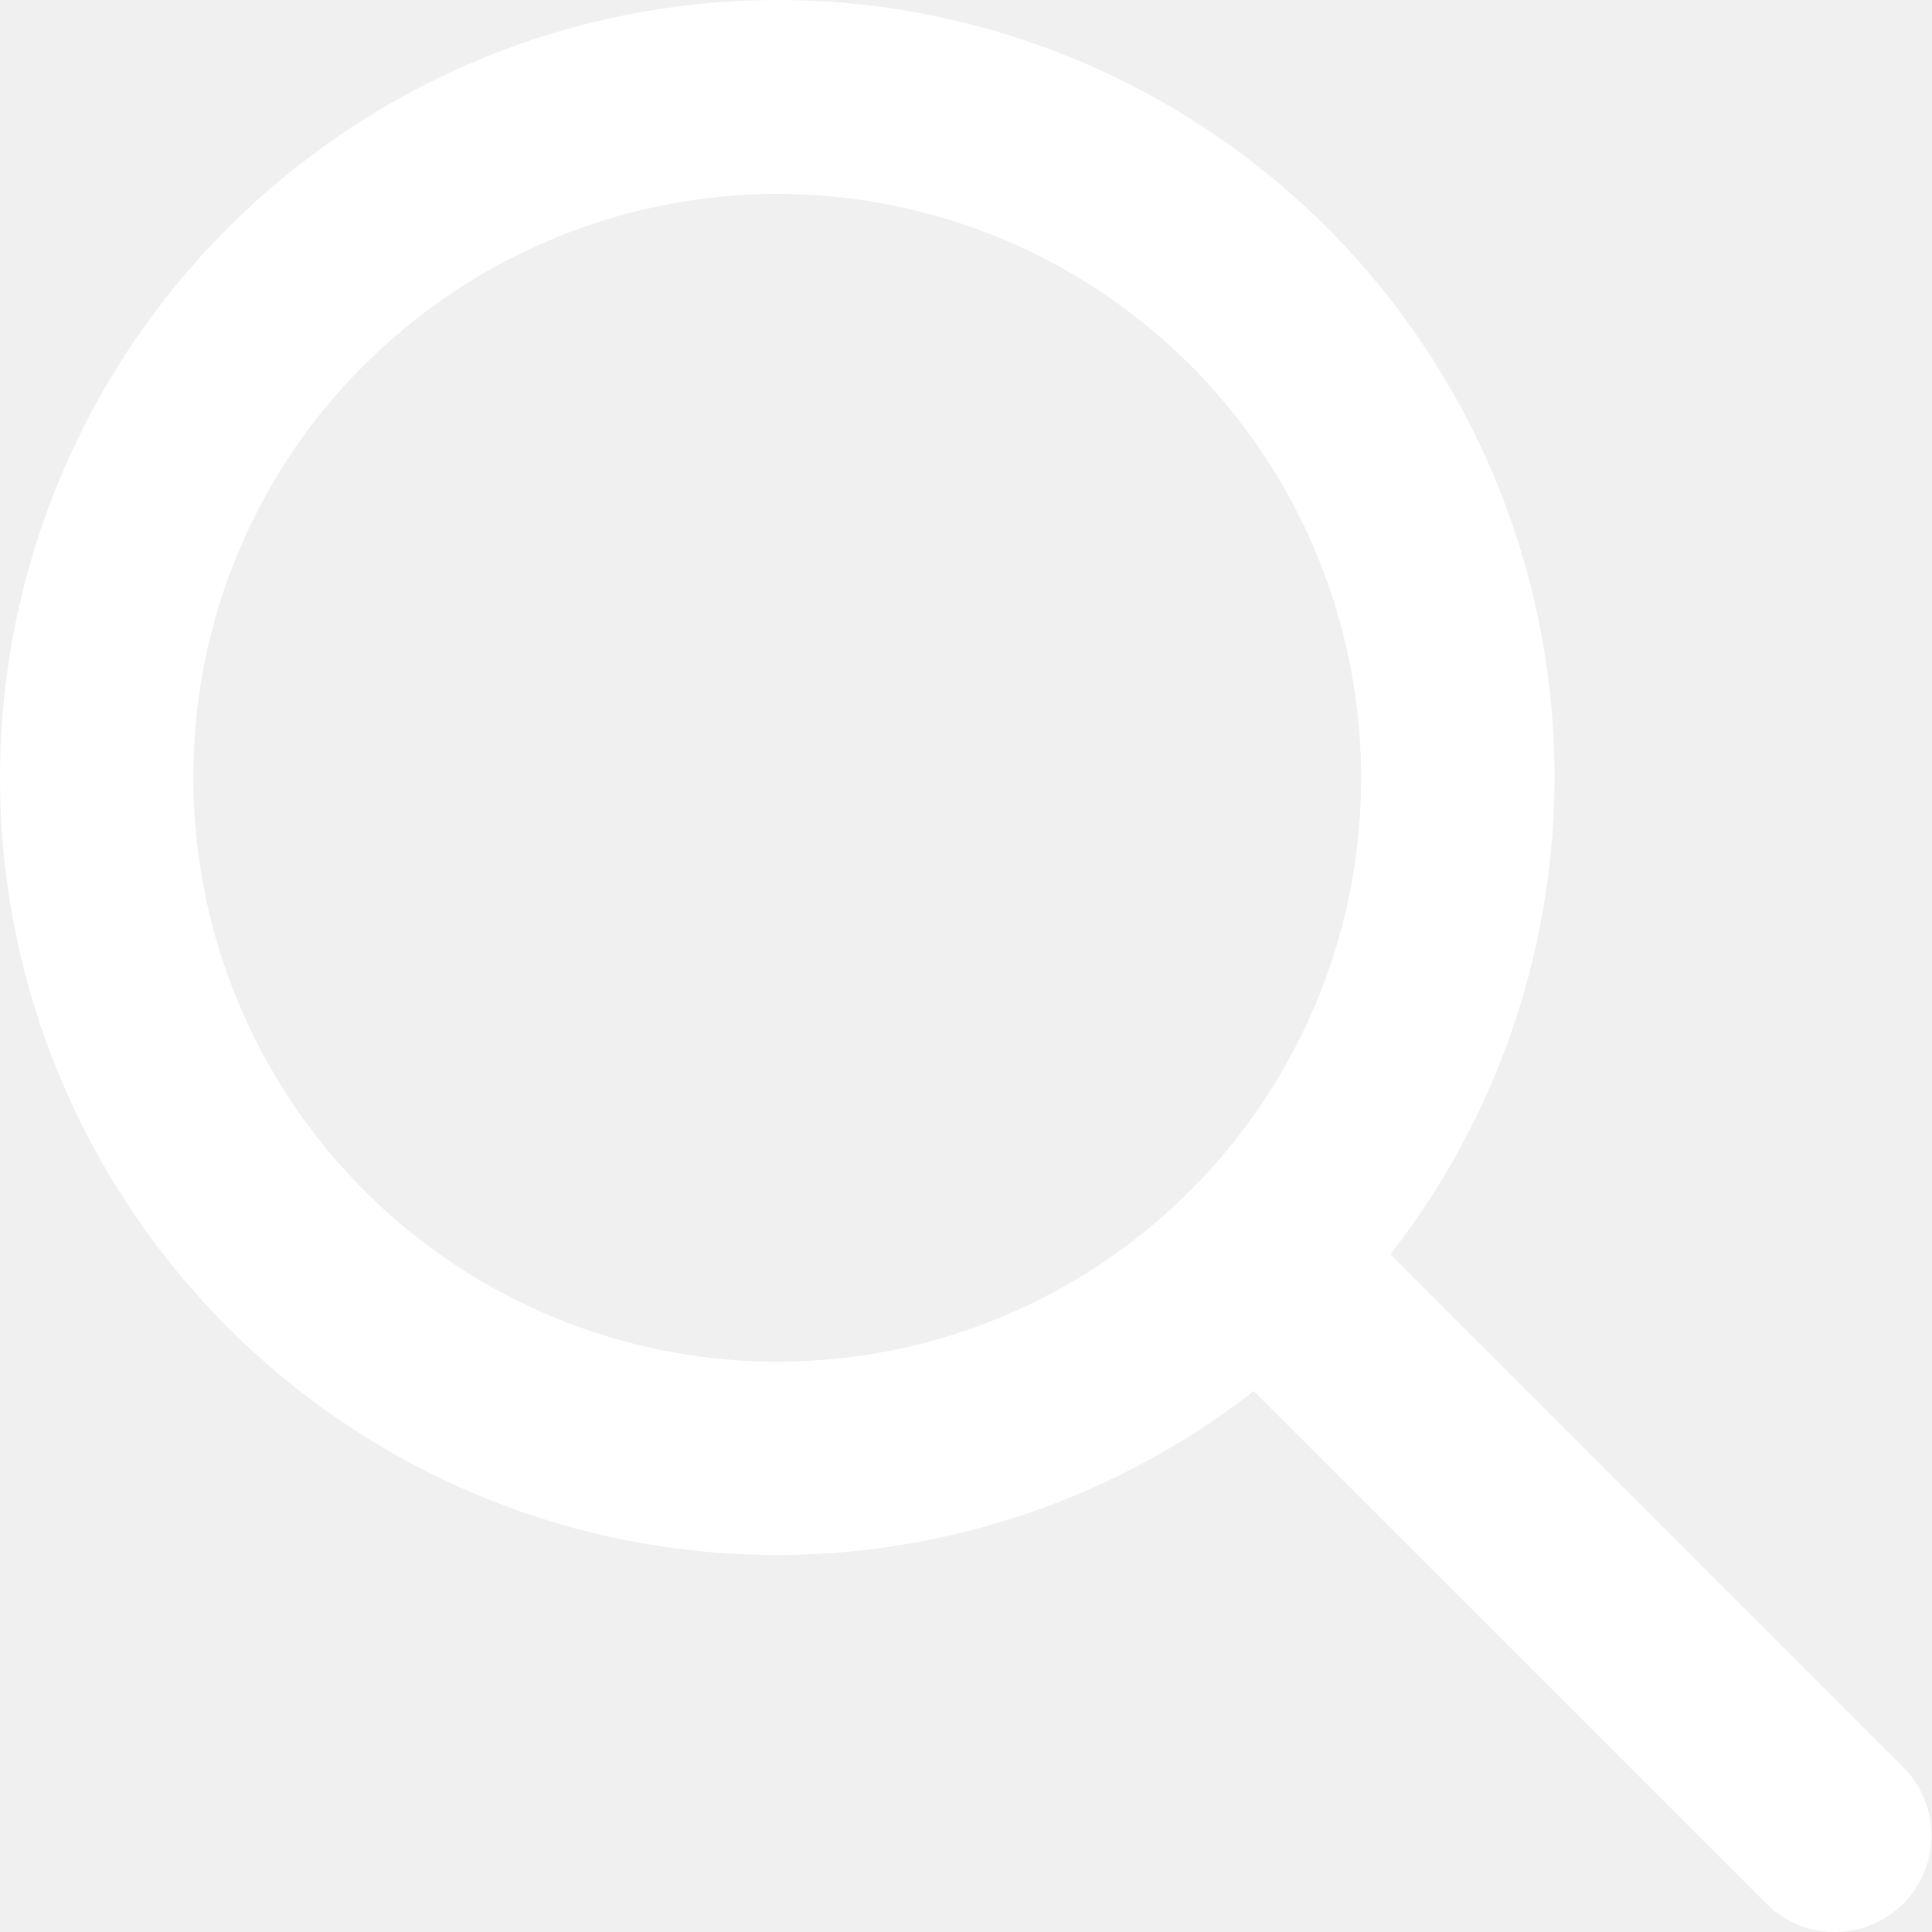
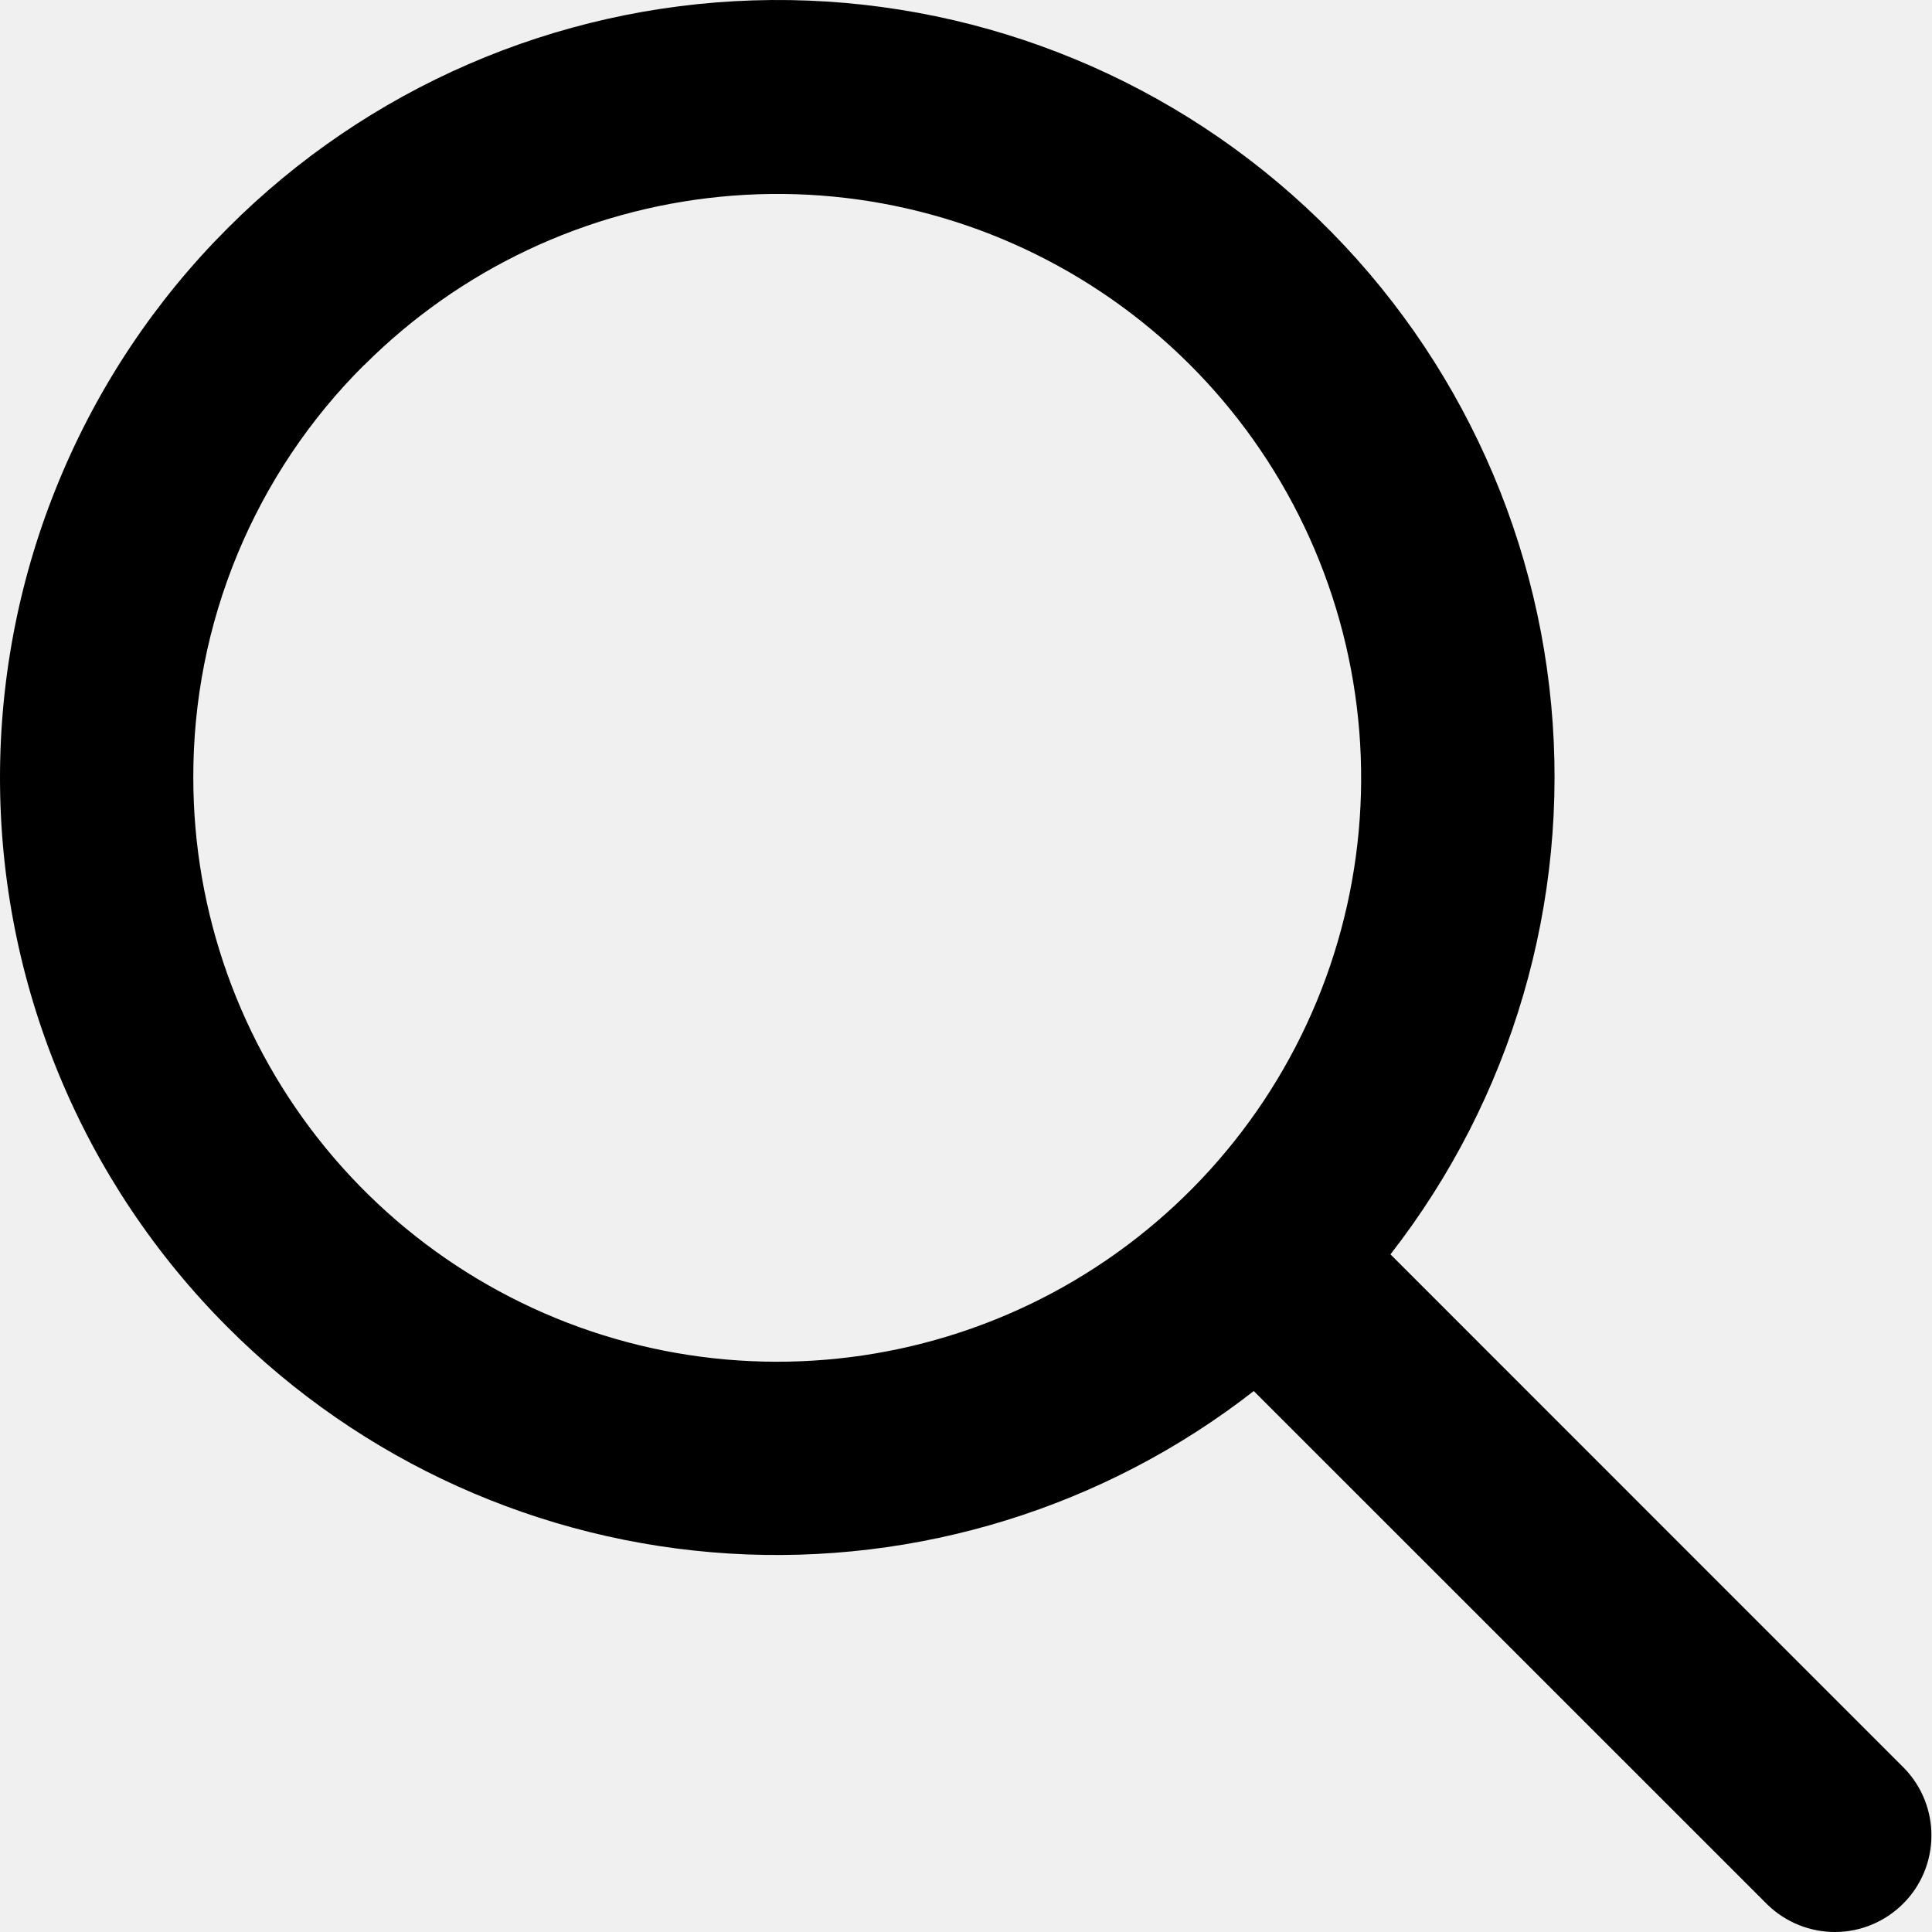
<svg xmlns="http://www.w3.org/2000/svg" width="20" height="20" viewBox="0 0 20 20" fill="none">
-   <path d="M2.358 13.741C3.743 15.128 5.587 15.96 7.544 16.082C9.5 16.203 11.434 15.605 12.979 14.4L18.299 19.719C18.488 19.901 18.74 20.002 19.003 20C19.265 19.998 19.516 19.892 19.701 19.707C19.887 19.522 19.992 19.271 19.994 19.008C19.996 18.746 19.896 18.494 19.713 18.305L14.394 12.985C15.652 11.37 16.248 9.335 16.058 7.297C15.868 5.258 14.907 3.368 13.372 2.013C11.837 0.658 9.842 -0.061 7.796 0.004C5.749 0.069 3.804 0.912 2.358 2.361C1.61 3.108 1.017 3.995 0.613 4.972C0.208 5.948 0 6.994 0 8.051C0 9.108 0.208 10.154 0.613 11.13C1.017 12.107 1.61 12.993 2.358 13.741ZM3.772 3.778C4.761 2.789 6.062 2.174 7.454 2.037C8.845 1.899 10.241 2.249 11.404 3.026C12.567 3.803 13.424 4.959 13.83 6.297C14.236 7.635 14.166 9.073 13.631 10.365C13.096 11.657 12.129 12.723 10.896 13.383C9.663 14.042 8.239 14.253 6.868 13.981C5.496 13.708 4.261 12.968 3.374 11.887C2.487 10.806 2.002 9.451 2.001 8.053C1.999 7.258 2.154 6.471 2.458 5.737C2.762 5.003 3.208 4.336 3.772 3.776V3.778Z" fill="white" />
+   <path d="M2.358 13.741C3.743 15.128 5.587 15.96 7.544 16.082C9.5 16.203 11.434 15.605 12.979 14.4L18.299 19.719C18.488 19.901 18.74 20.002 19.003 20C19.265 19.998 19.516 19.892 19.701 19.707C19.887 19.522 19.992 19.271 19.994 19.008C19.996 18.746 19.896 18.494 19.713 18.305L14.394 12.985C15.652 11.37 16.248 9.335 16.058 7.297C15.868 5.258 14.907 3.368 13.372 2.013C11.837 0.658 9.842 -0.061 7.796 0.004C5.749 0.069 3.804 0.912 2.358 2.361C1.61 3.108 1.017 3.995 0.613 4.972C0.208 5.948 0 6.994 0 8.051C0 9.108 0.208 10.154 0.613 11.13C1.017 12.107 1.61 12.993 2.358 13.741ZM3.772 3.778C4.761 2.789 6.062 2.174 7.454 2.037C8.845 1.899 10.241 2.249 11.404 3.026C12.567 3.803 13.424 4.959 13.83 6.297C14.236 7.635 14.166 9.073 13.631 10.365C13.096 11.657 12.129 12.723 10.896 13.383C9.663 14.042 8.239 14.253 6.868 13.981C5.496 13.708 4.261 12.968 3.374 11.887C2.487 10.806 2.002 9.451 2.001 8.053C1.999 7.258 2.154 6.471 2.458 5.737C2.762 5.003 3.208 4.336 3.772 3.776V3.778Z" fill="currentColor" />
</svg>
